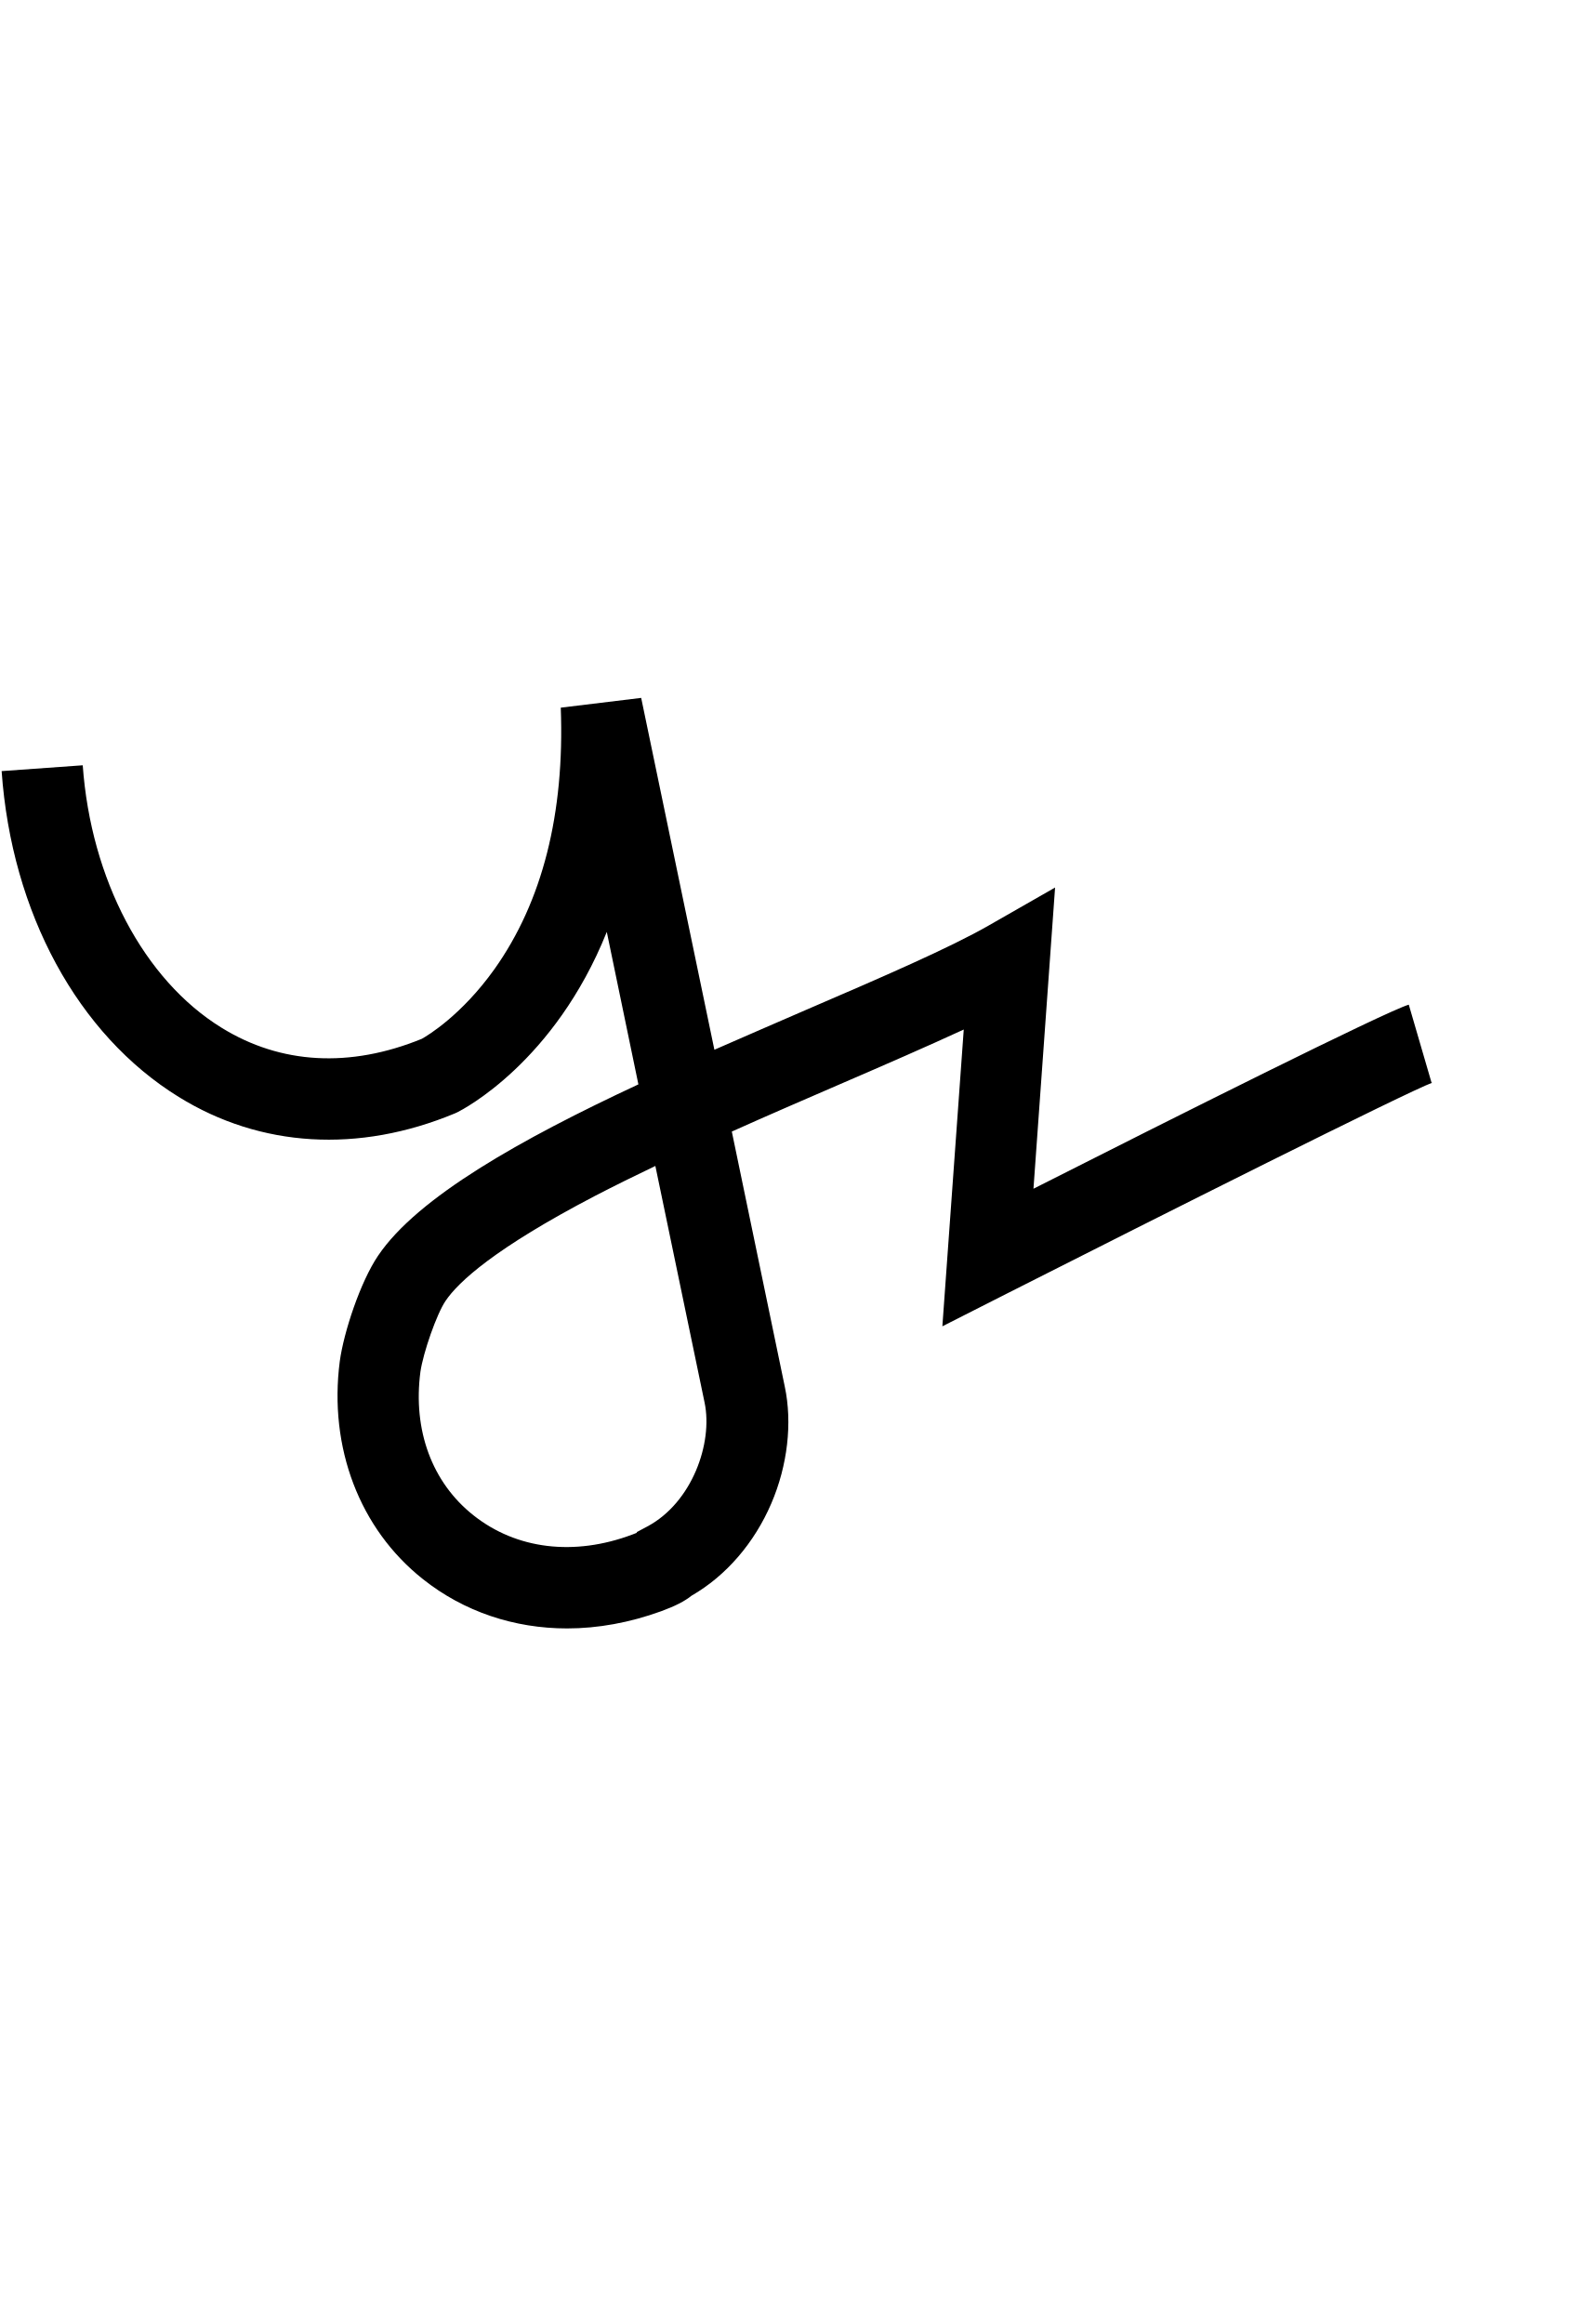
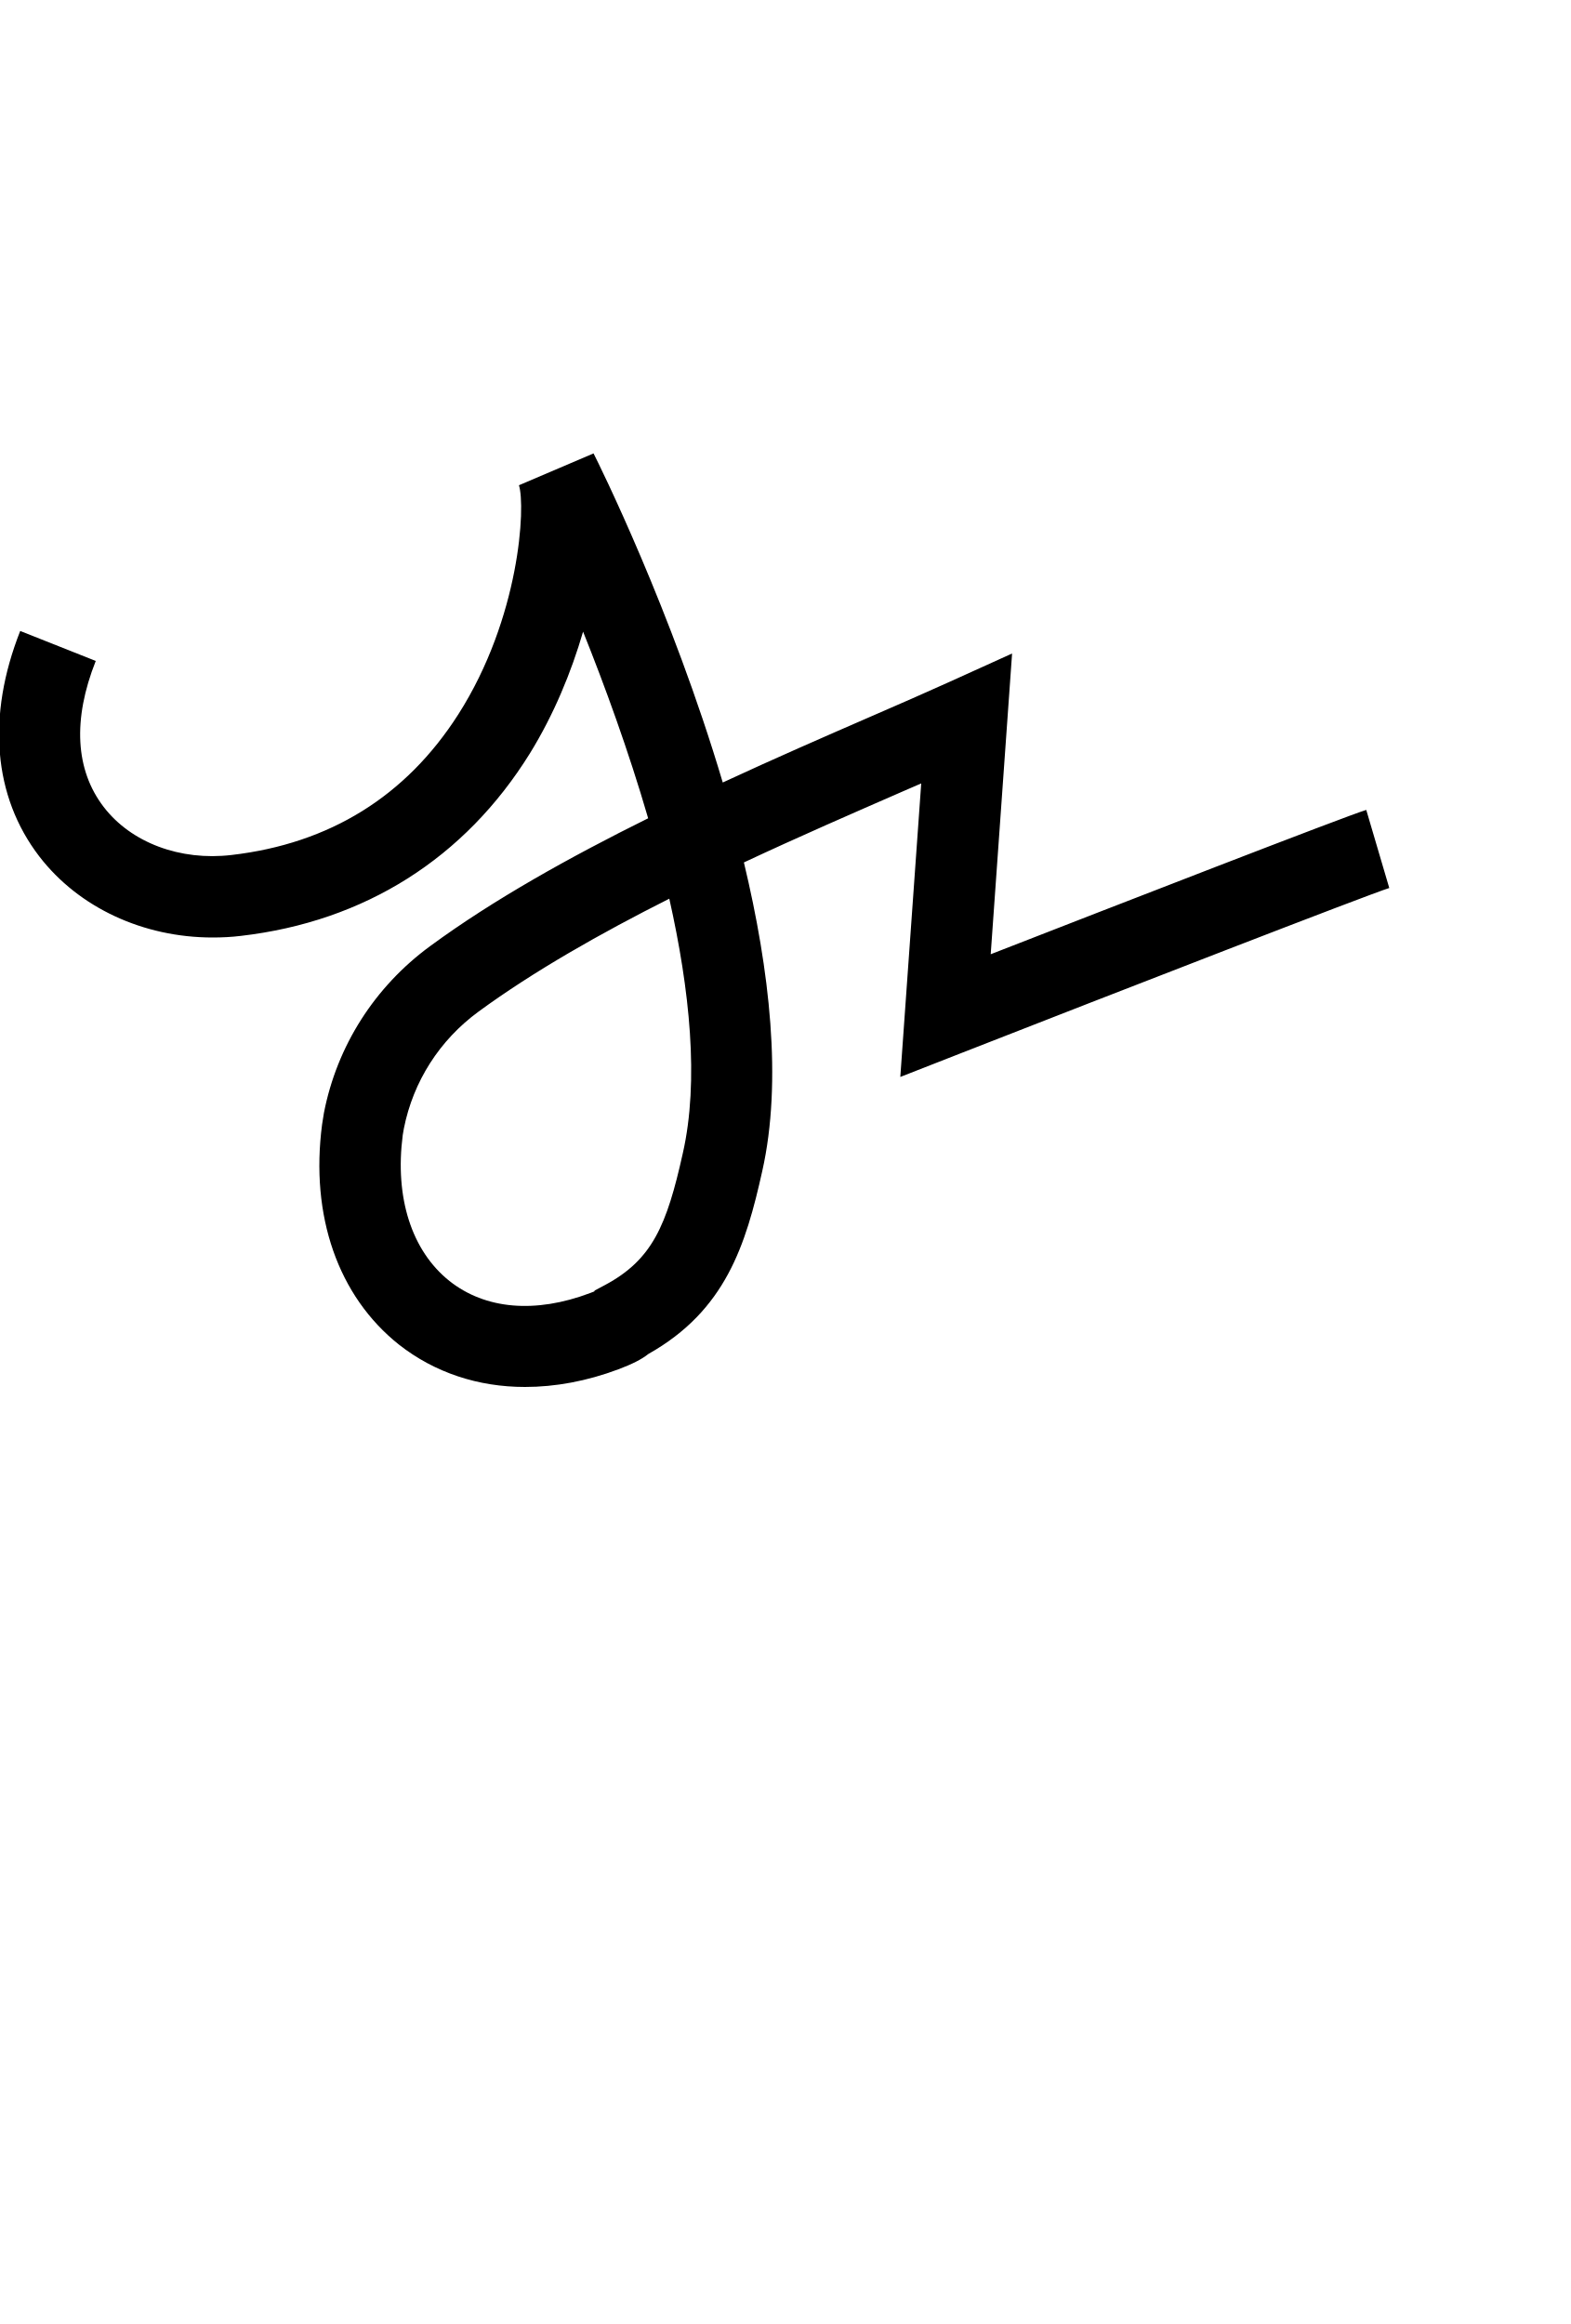
- <svg xmlns="http://www.w3.org/2000/svg" version="1.1" id="Layer_1" x="0px" y="0px" viewBox="-54 -104 676 1000" style="enable-background:new -54 -104 676 1000;" xml:space="preserve">
+ <svg xmlns="http://www.w3.org/2000/svg" version="1.1" id="Layer_1" x="0px" y="0px" viewBox="-161 0 676 1000" style="enable-background:new -161 0 676 1000;" xml:space="preserve">
  <g id="Guide">
</g>
  <g id="Layer_4">
</g>
  <g id="Layer_3">
-     <path d="M190,596.7c-22.7,0-44.4-7.2-62-21.2c-27.3-21.6-40.6-56.7-35.8-93.7c1.7-12.6,8.9-34.3,16.5-45.5   c17-25.2,61.6-50.2,112-73.7l-13.6-65.6c-22.5,56.1-61.9,76.4-64.3,77.6l-1.1,0.5c-41.4,17.2-83.6,14.7-118.8-7.1   c-43.4-26.8-71.9-79.2-76.2-140.2l34.9-2.5c3.5,49,26.3,92.3,59.7,112.9c25.5,15.8,55.3,17.4,86.2,4.8c2.7-1.5,17.2-10.3,31.2-29.9   c20.7-29.1,30.3-67,28.6-112.6l34.6-4.2l31.5,151.4c13.4-5.9,26.9-11.7,40-17.4c31.6-13.6,61.4-26.5,78.1-36.1l28.5-16.3   l-9.3,129.6c59.8-30.3,151.8-76.4,161.5-79.2l9.8,33.6c0.1,0,0.3-0.1,0.5-0.1c-10.6,3.8-118.1,57.8-183.4,90.9l-27.6,14l9.2-127.7   c-15.4,7.1-33.5,15-53.2,23.5c-15,6.5-30.8,13.3-46.6,20.4l22.8,109.8c3.3,15.6,1.2,33.9-5.8,50.2c-7.3,17-19.4,31.1-34.3,39.7   c-3,2.4-7.1,4.5-13.1,6.7C217,594.2,203.3,596.7,190,596.7z M228,397.7c-9,4.3-17.7,8.6-26,12.9c-43.1,22.5-58.8,37-64.3,45.2   c-3.8,5.6-9.6,22.2-10.8,30.5c-3.3,25.1,5,47.6,22.8,61.7c18.5,14.7,43.4,17.7,68.4,8.3c0.7-0.3,1.3-0.5,1.8-0.7l0.2-0.4l4.5-2.4   c19.2-10.3,28.2-35.8,24.6-53.2L228,397.7z" />
+     <path d="M64.9,596.8c-20.2,0-38.9-6.2-54.2-18.2c-26.2-20.8-38.3-55.4-33.1-94.8c0.2-1.5,0.5-3.2,0.8-5   c5.6-28.7,21.8-54.2,45.7-71.7c27.2-20,60.3-38.4,93.8-55c-8.5-29.2-18.7-57.1-28-80.3c-5.1,17.5-12.6,35.7-22.9,52.4   c-28,45.1-71,72.3-124.3,78.5c-4.1,0.5-8.2,0.7-12.2,0.7c-29.8,0-57.6-12.8-74.6-34.9c-19.8-25.8-22.7-60.3-8.2-97l32.5,12.9   c-10,25.2-8.8,46.9,3.4,62.8c11.8,15.4,32.9,23.3,55,20.7c42.3-4.9,75.1-25.3,97.6-60.5c26.6-41.7,29-89.7,26.1-98.6l32.1-13.7   c2.3,4.5,33.6,67.5,55.6,141.6c22.4-10.4,44-19.8,63.3-28.2c12.5-5.4,24.3-10.6,34.5-15.2l26.7-12.1l-9.2,129.4   c52.1-20.3,152.6-59.4,161.6-62.1l9.9,33.6l0,0c-8.5,2.6-117.7,45-184.6,71.2l-25.8,10.1l9-126.3c-2.7,1.2-5.5,2.4-8.3,3.6   c-20.6,9-44.1,19.2-68,30.4c11.1,46.3,16.6,94.1,7.9,132.8c-7.1,31.9-15.8,60-49,78.7c-3,2.4-7.1,4.4-12.9,6.6   C91.5,594.3,77.9,596.8,64.9,596.8z M127,386.7c-29.6,14.9-58.5,31.3-82.1,48.6c-16.8,12.3-28.1,30.1-32.1,50.2   c-0.2,1.1-0.4,2.1-0.5,2.9c-3.5,26.9,3.8,49.8,20.1,62.8c15.4,12.2,36.9,14.1,60.5,5.2c0.7-0.3,1.3-0.5,1.8-0.7l0.2-0.4l4.5-2.4   c20.3-10.9,26.5-25.6,33.4-56.6C139.9,465.1,135.8,425.9,127,386.7z" />
  </g>
</svg>
